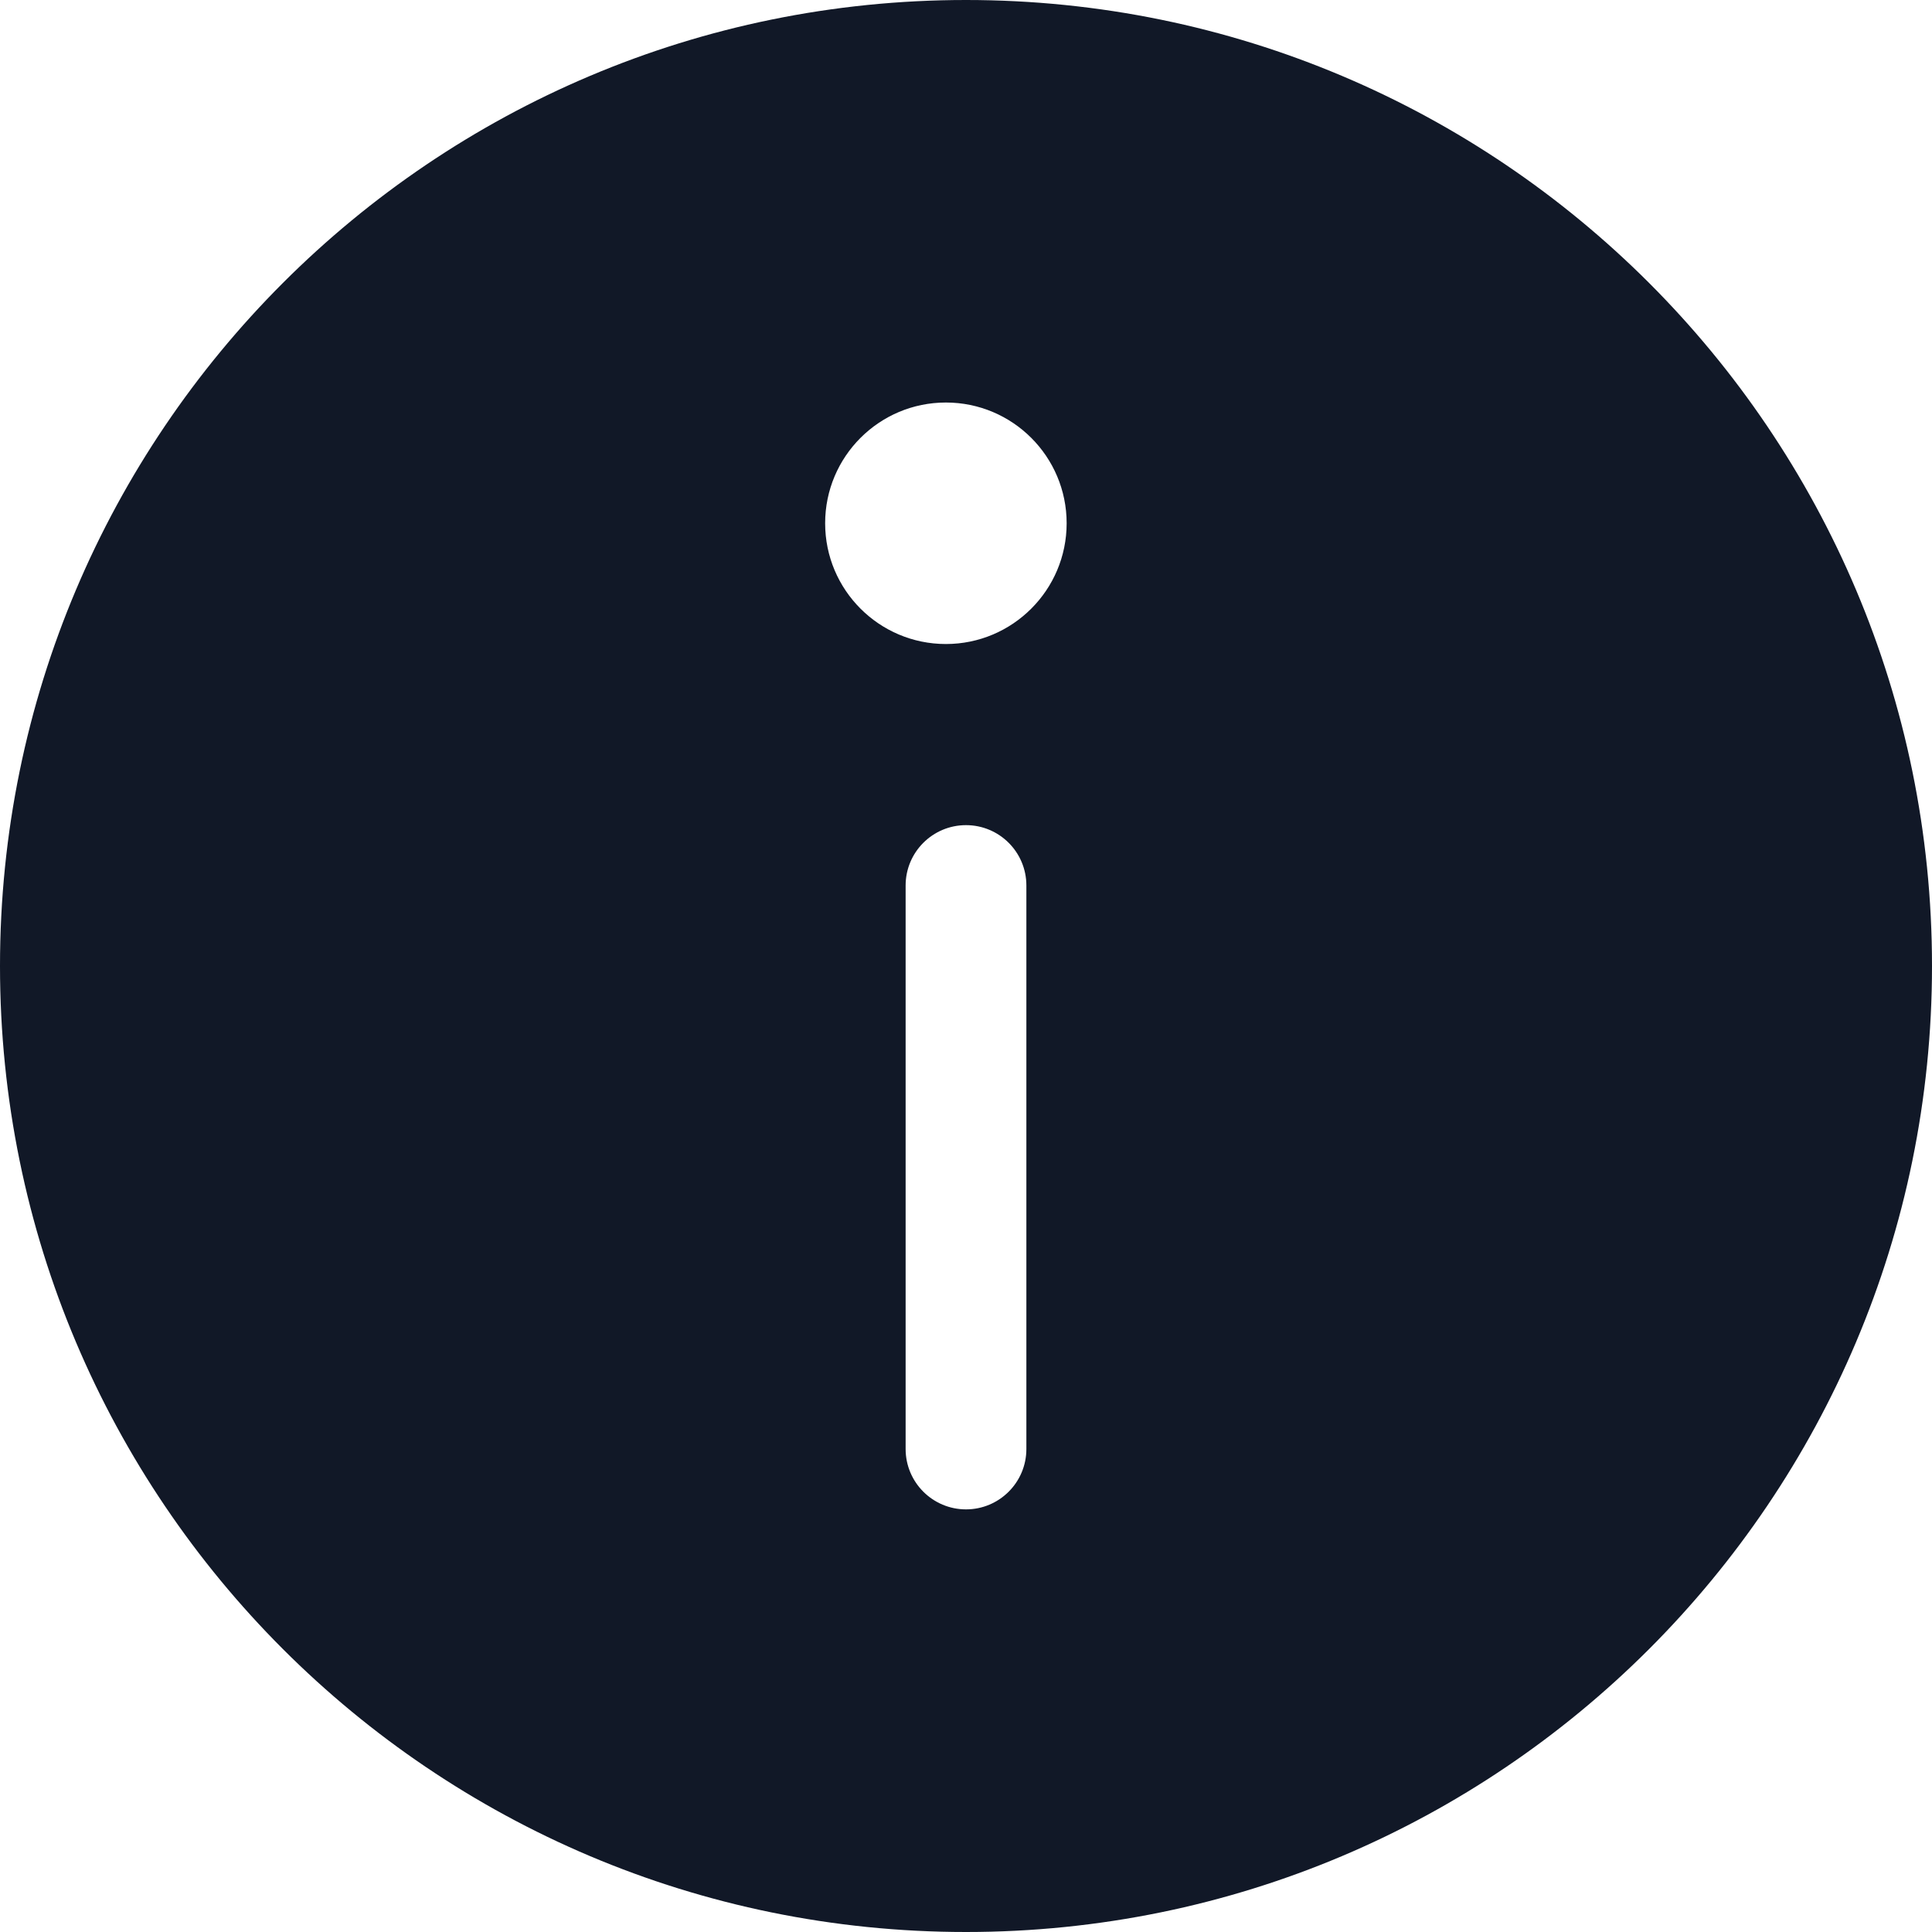
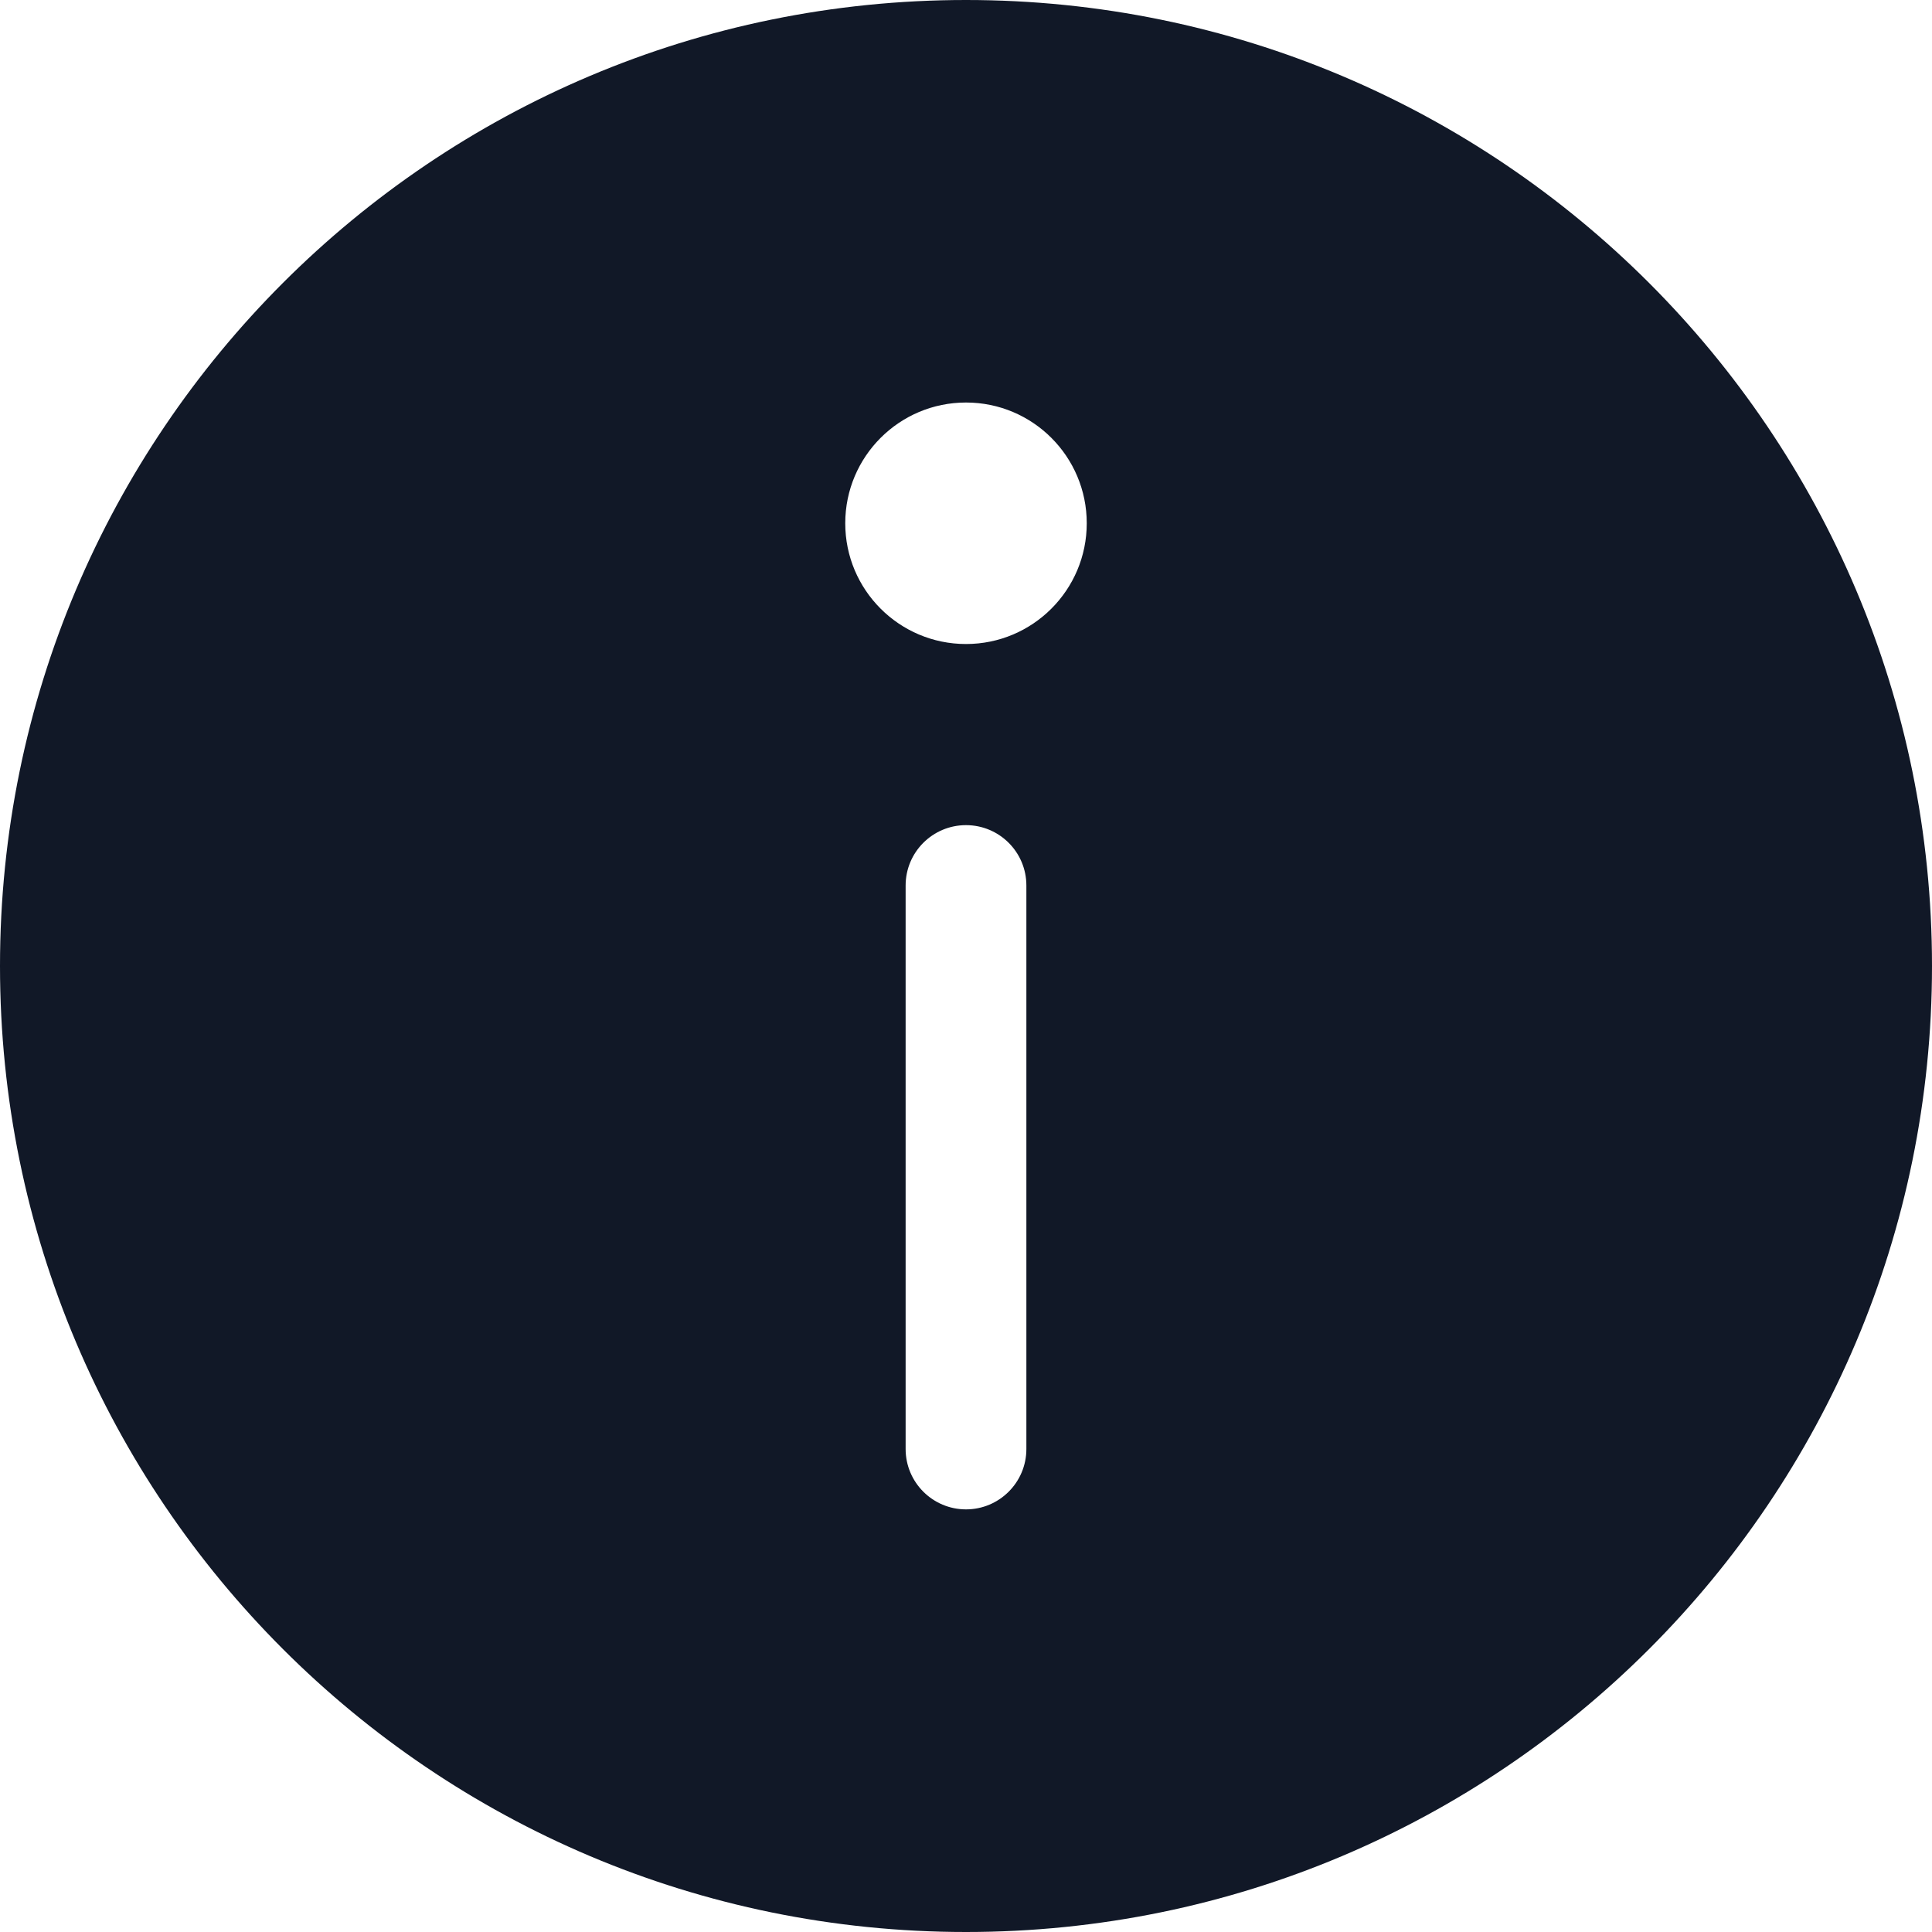
<svg xmlns="http://www.w3.org/2000/svg" width="32" height="32" viewBox="0 0 32 32" fill="none">
-   <path fill-rule="evenodd" clip-rule="evenodd" d="M16 32C24.837 32 32 24.837 32 16C32 7.163 24.837 0 16 0C7.163 0 0 7.163 0 16C0 24.837 7.163 32 16 32ZM16 13.667C16.552 13.667 17 14.114 17 14.667V24C17 24.552 16.552 25 16 25C15.448 25 15 24.552 15 24V14.667C15 14.114 15.448 13.667 16 13.667ZM17.667 8.667C17.667 9.771 16.771 10.667 15.667 10.667C14.562 10.667 13.667 9.771 13.667 8.667C13.667 7.562 14.562 6.667 15.667 6.667C16.771 6.667 17.667 7.562 17.667 8.667Z" fill="#111827" />
+   <path fill-rule="evenodd" clip-rule="evenodd" d="M16 32C24.837 32 32 24.837 32 16C32 7.163 24.837 0 16 0C7.163 0 0 7.163 0 16C0 24.837 7.163 32 16 32ZM16 13.667C16.552 13.667 17 14.114 17 14.667V24C17 24.552 16.552 25 16 25C15.448 25 15 24.552 15 24V14.667C15 14.114 15.448 13.667 16 13.667ZM18 8.667C18 9.771 17.105 10.667 16 10.667C14.895 10.667 14 9.771 14 8.667C14 7.562 14.895 6.667 16 6.667C17.105 6.667 18 7.562 18 8.667Z" fill="#111827" />
</svg>
